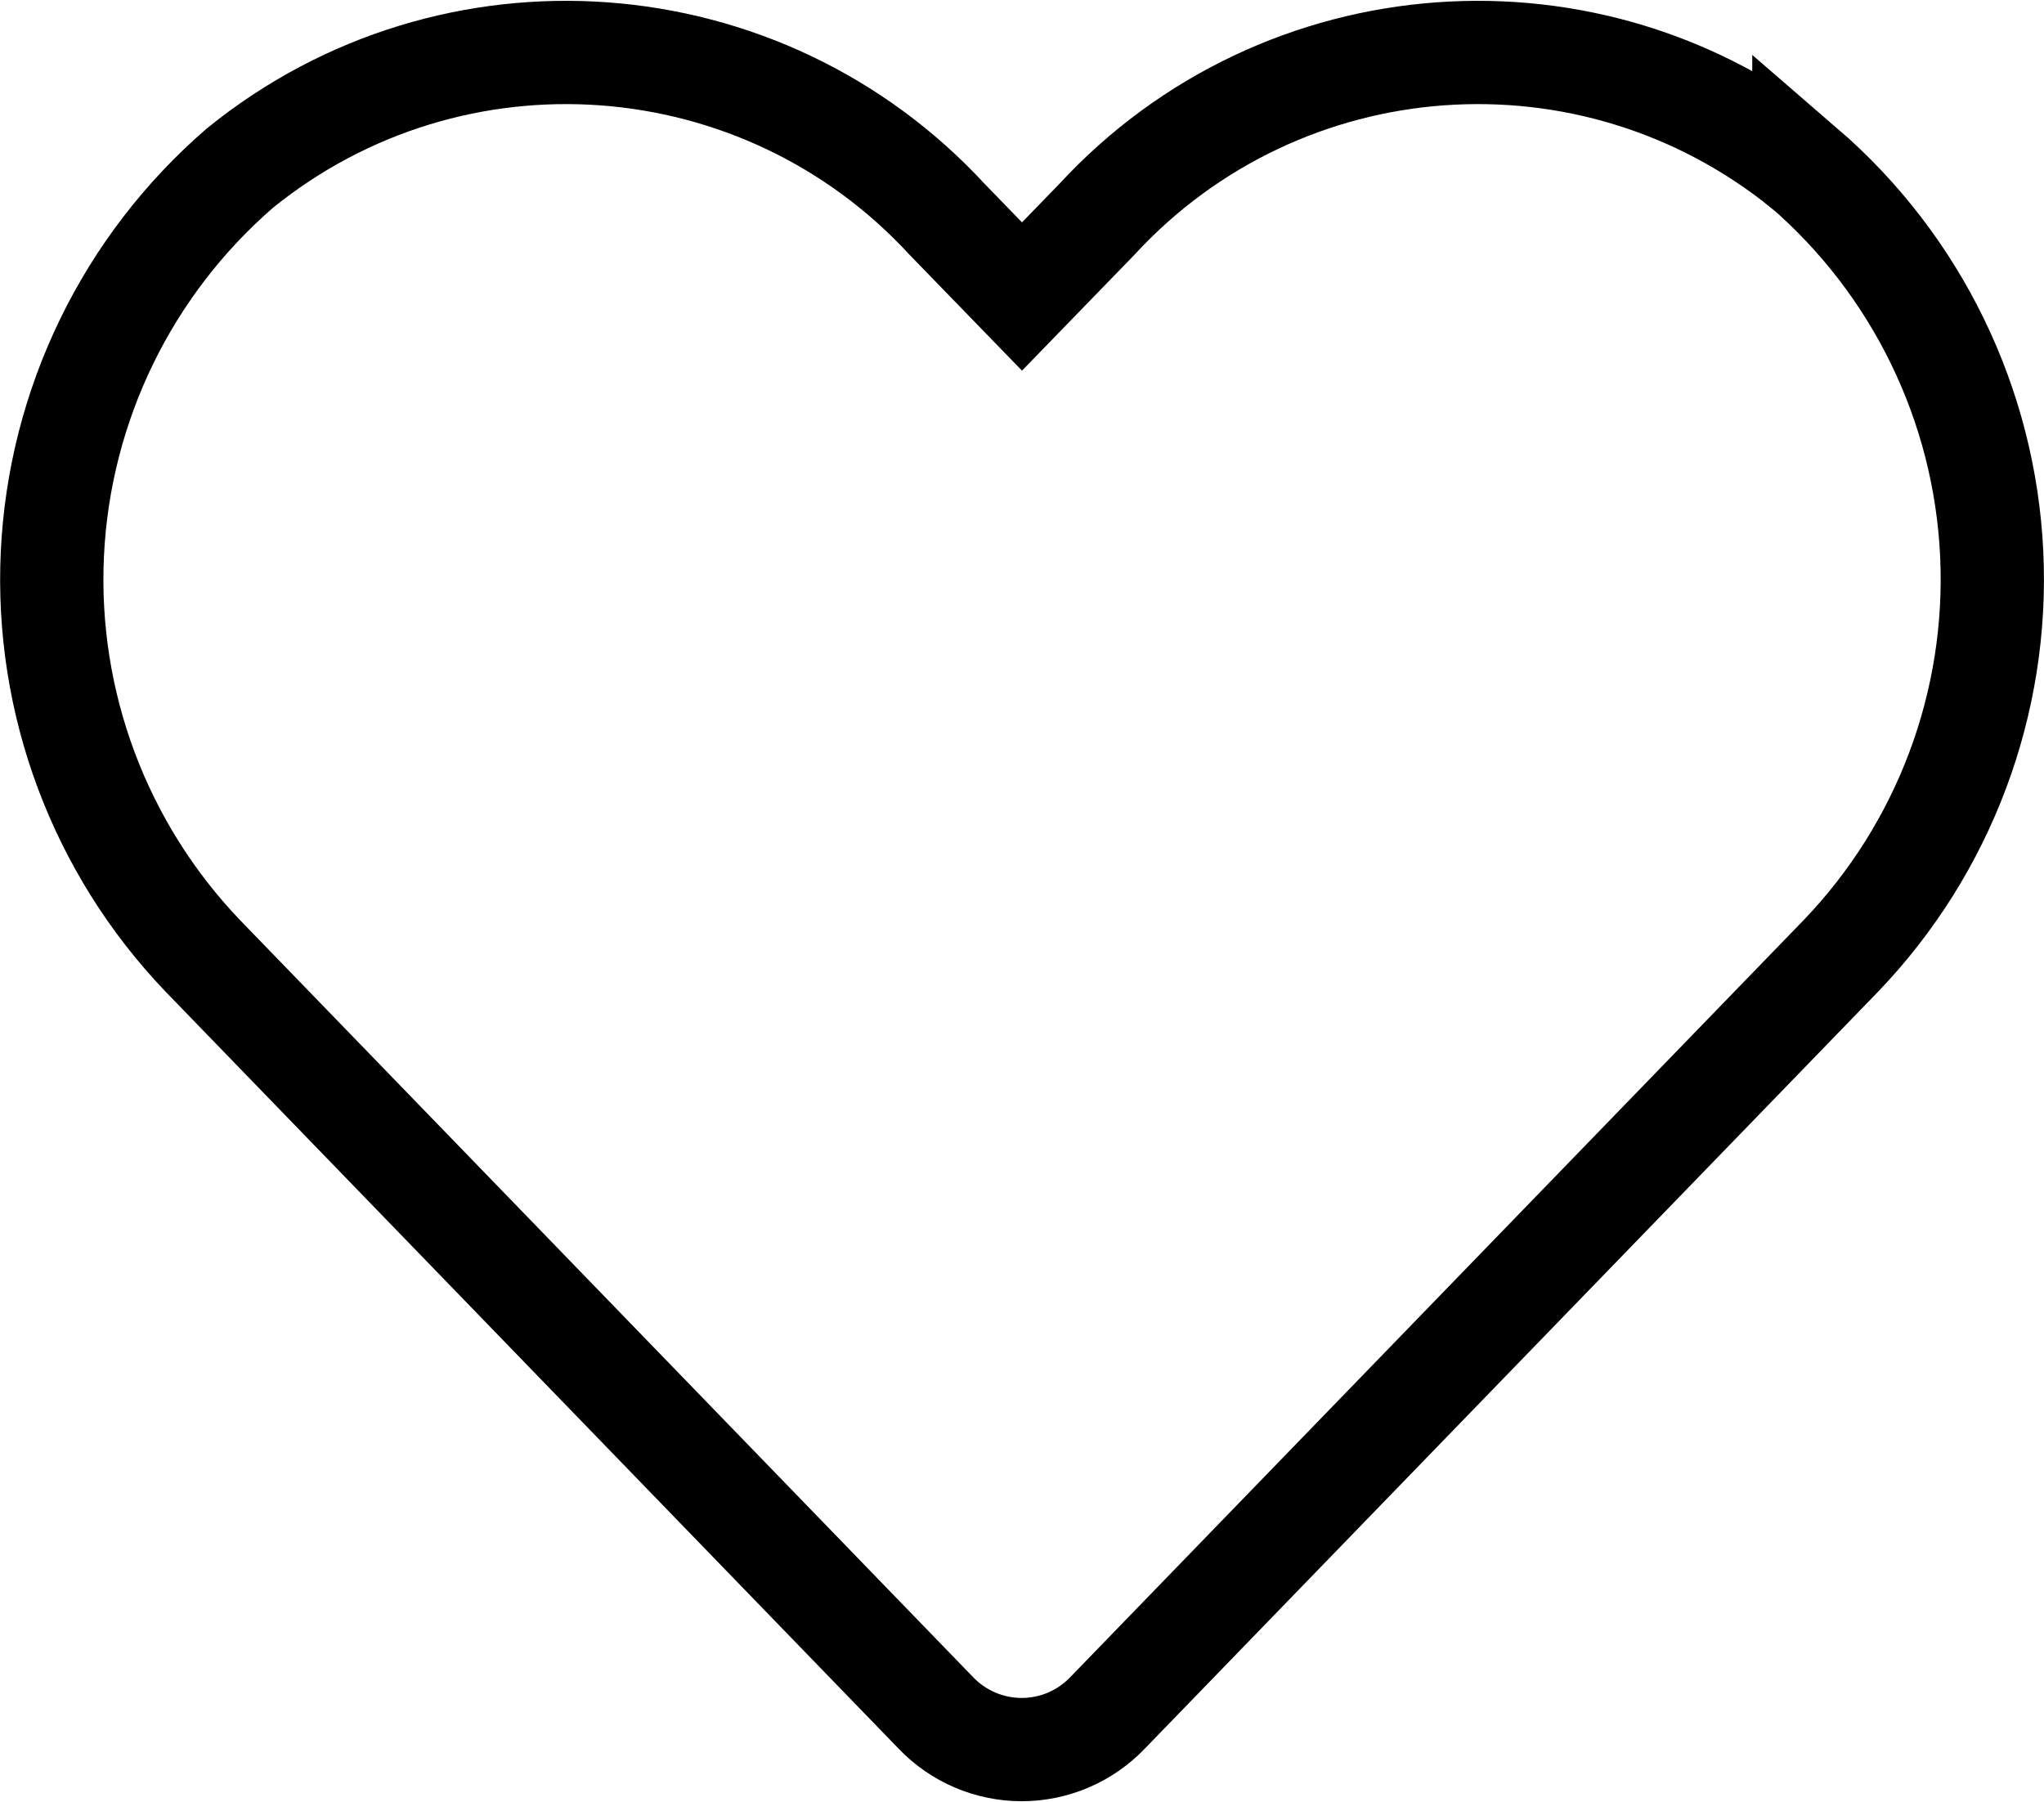
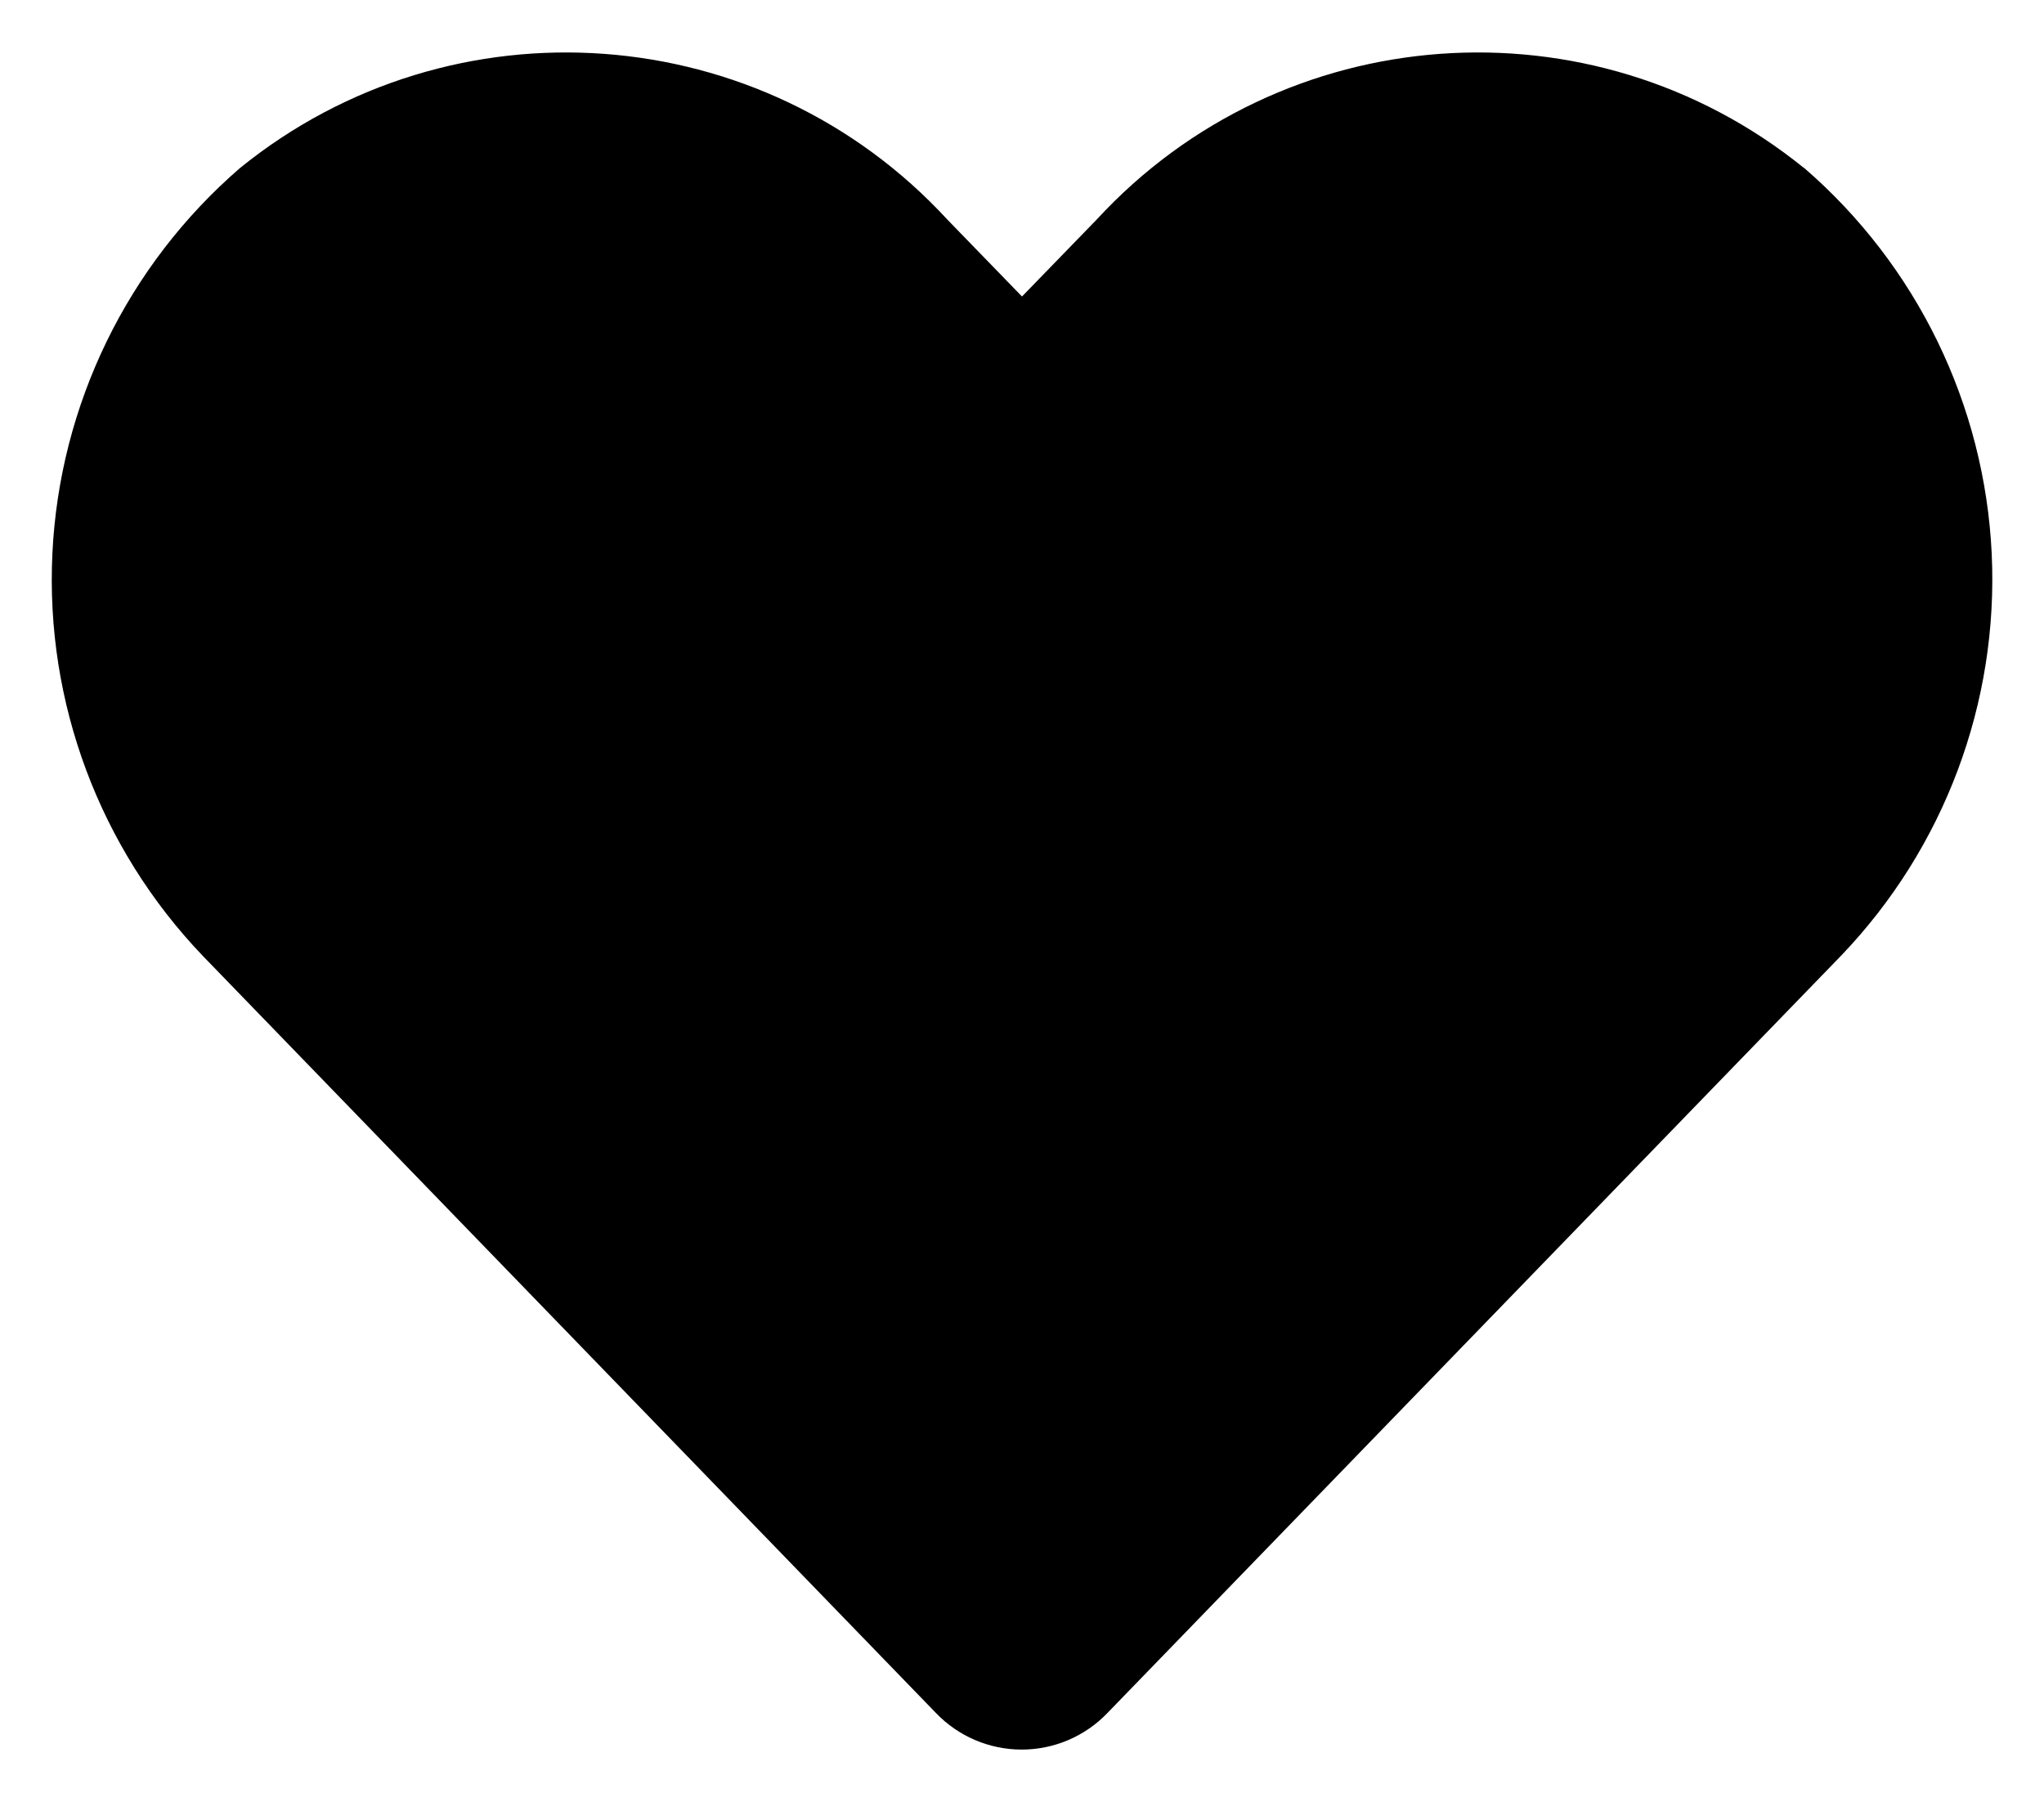
- <svg xmlns="http://www.w3.org/2000/svg" width="19.792" height="17.443" viewBox="0 0 19.792 17.443">
-   <defs>
-     <style>.a{fill:none;stroke:#000;}</style>
-   </defs>
+ <svg width="19.792" height="17.443" viewBox="0 0 19.792 17.443">
  <path class="a" d="M16.965,3.372a5.018,5.018,0,0,0-6.848.5l-.723.745-.723-.745a5.018,5.018,0,0,0-6.848-.5A5.269,5.269,0,0,0,1.46,11l7.1,7.332a1.15,1.15,0,0,0,1.662,0L17.325,11a5.266,5.266,0,0,0-.36-7.63Z" transform="translate(0.502 -1.746)" />
</svg>
